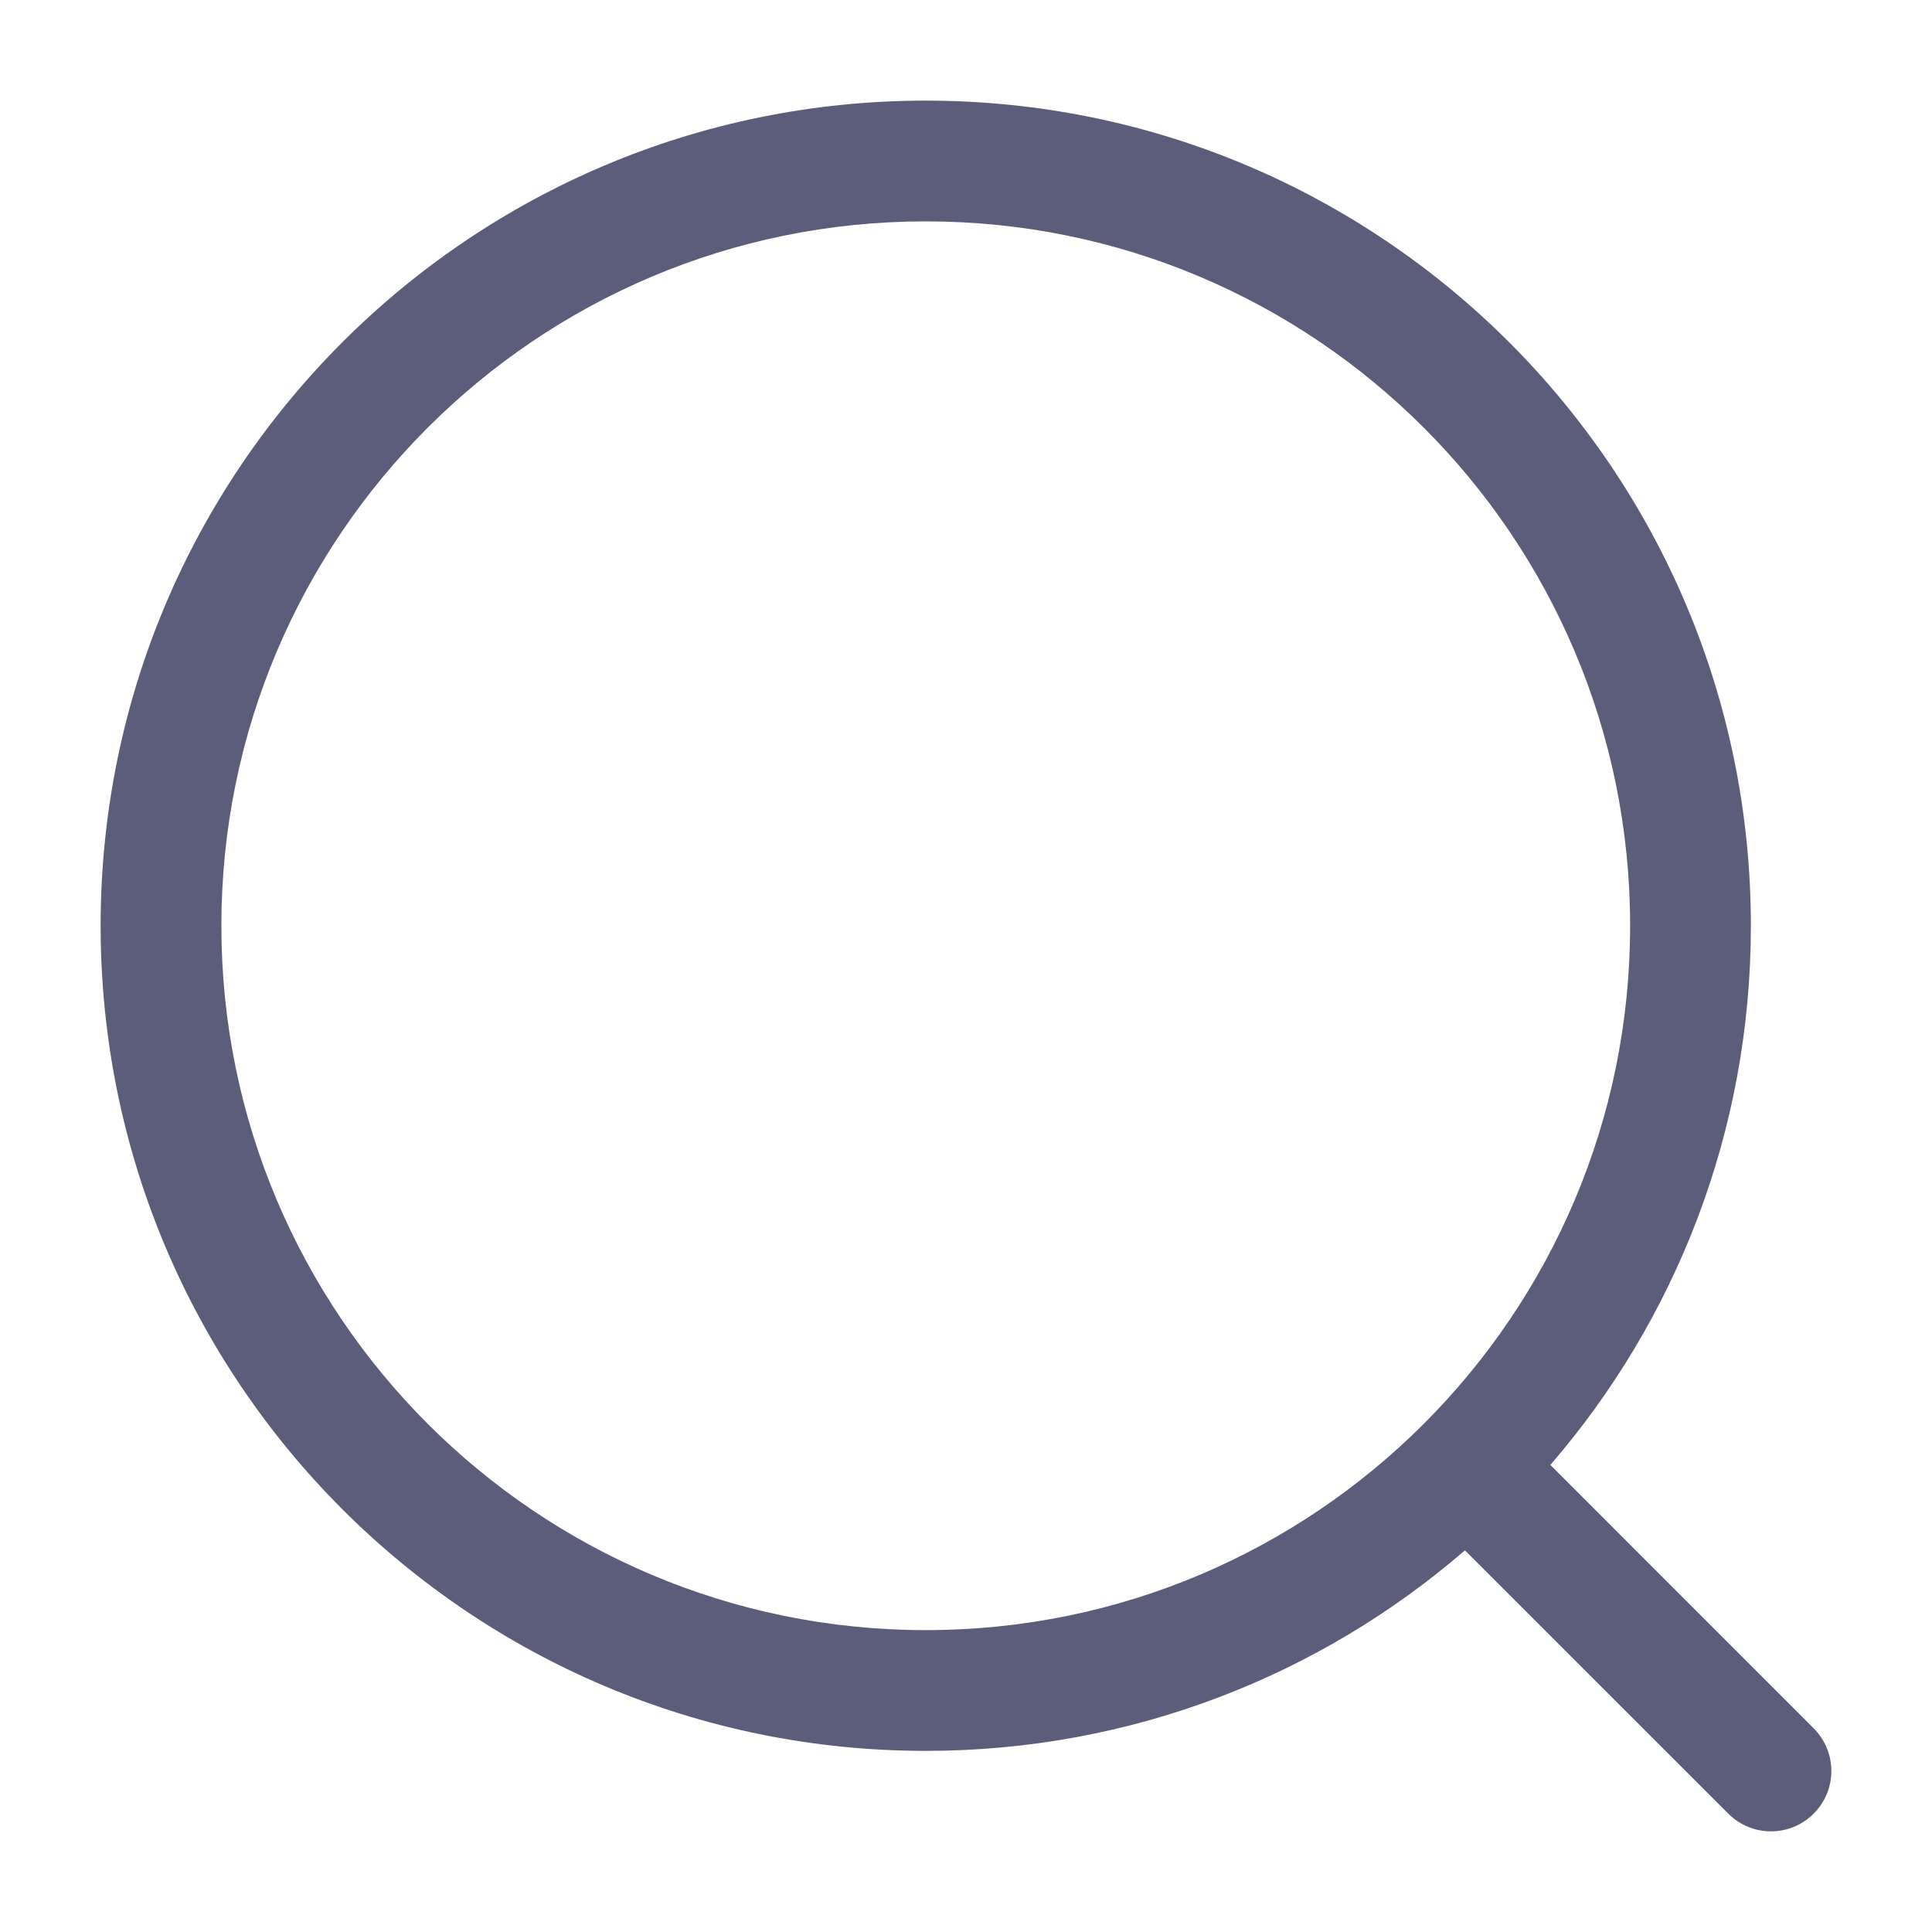
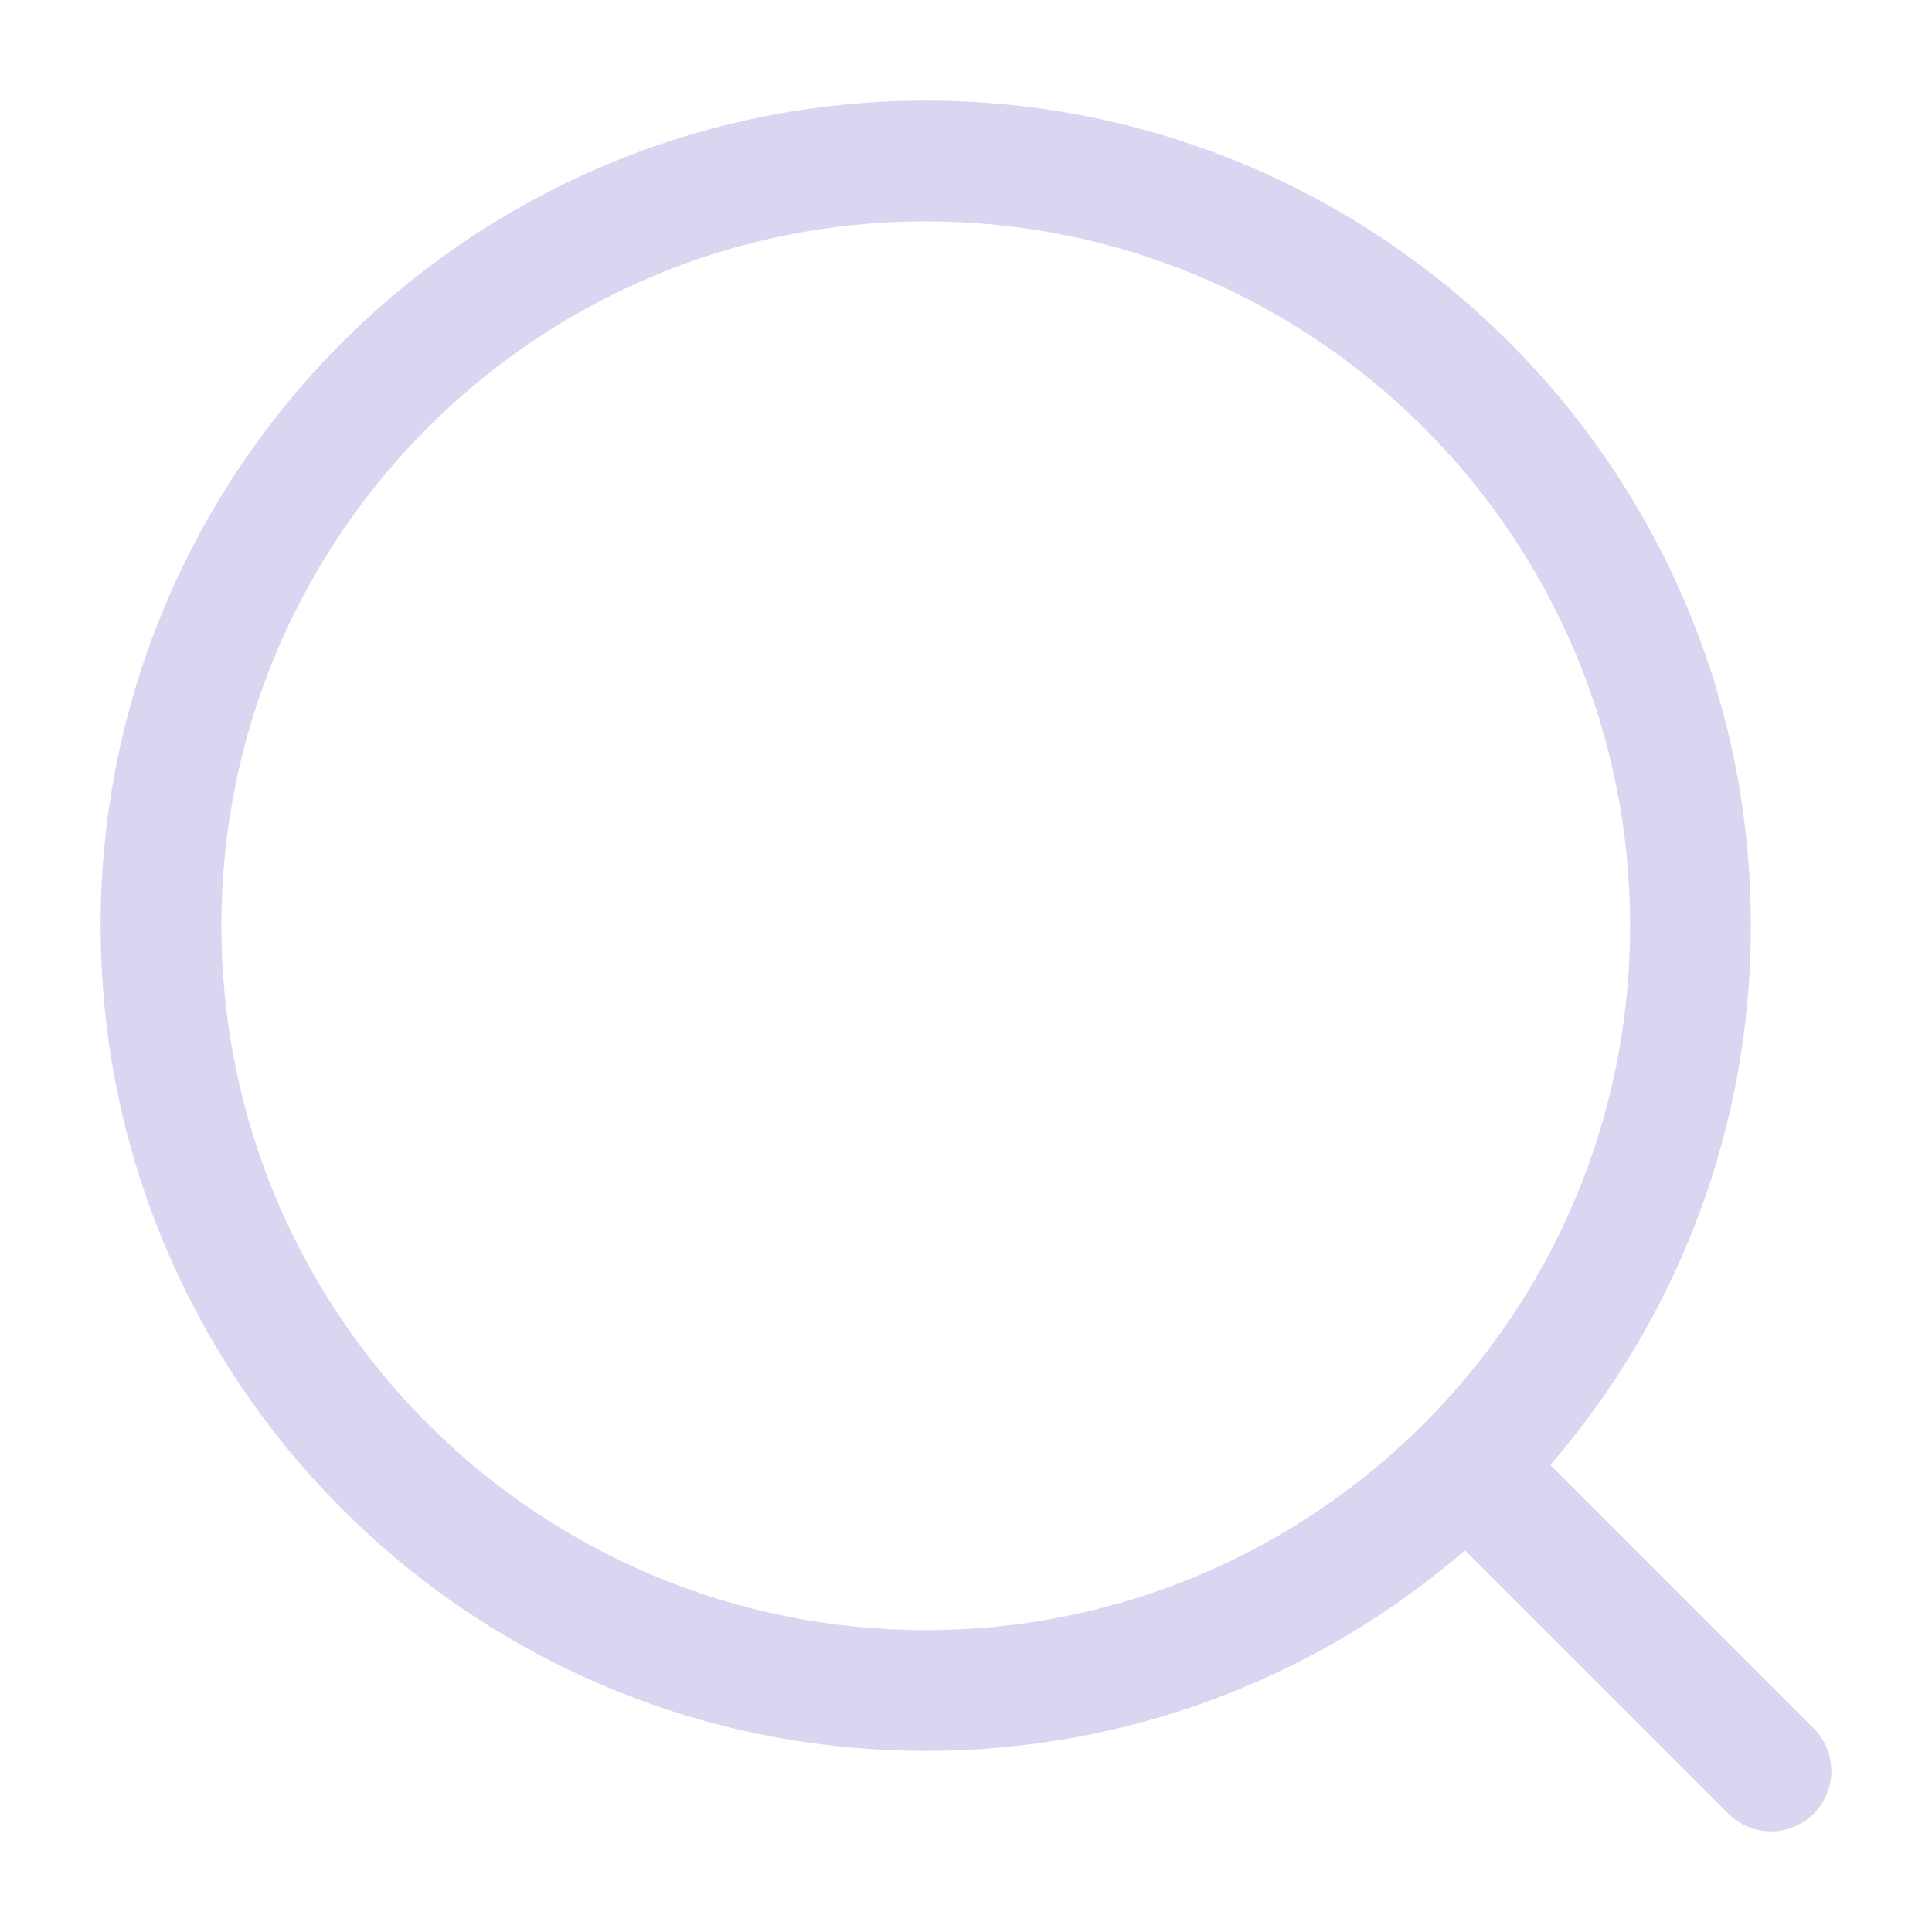
<svg xmlns="http://www.w3.org/2000/svg" width="24" height="24" viewBox="0 0 24 24" fill="none">
-   <path fill-rule="evenodd" clip-rule="evenodd" d="M11.5 2.75C6.668 2.75 2.75 6.668 2.75 11.5C2.75 16.332 6.668 20.25 11.5 20.25C16.332 20.25 20.25 16.332 20.25 11.5C20.25 6.668 16.332 2.75 11.5 2.75ZM1.25 11.5C1.25 5.839 5.839 1.25 11.5 1.25C17.161 1.25 21.75 5.839 21.75 11.5C21.75 14.06 20.811 16.402 19.259 18.198L22.53 21.47C22.823 21.763 22.823 22.237 22.53 22.53C22.237 22.823 21.763 22.823 21.47 22.53L18.198 19.259C16.402 20.811 14.06 21.75 11.5 21.75C5.839 21.75 1.25 17.161 1.25 11.5Z" fill="#5C5C7B" />
+   <path fill-rule="evenodd" clip-rule="evenodd" d="M11.5 2.75C6.668 2.75 2.75 6.668 2.75 11.5C2.75 16.332 6.668 20.25 11.5 20.25C16.332 20.25 20.25 16.332 20.25 11.5C20.25 6.668 16.332 2.75 11.5 2.75ZM1.25 11.5C1.25 5.839 5.839 1.25 11.5 1.25C17.161 1.25 21.75 5.839 21.75 11.5C21.75 14.06 20.811 16.402 19.259 18.198L22.53 21.47C22.823 21.763 22.823 22.237 22.53 22.53C22.237 22.823 21.763 22.823 21.47 22.53L18.198 19.259C16.402 20.811 14.06 21.75 11.5 21.75C5.839 21.75 1.25 17.161 1.25 11.5Z" fill="#DCD5F2" />
</svg>
